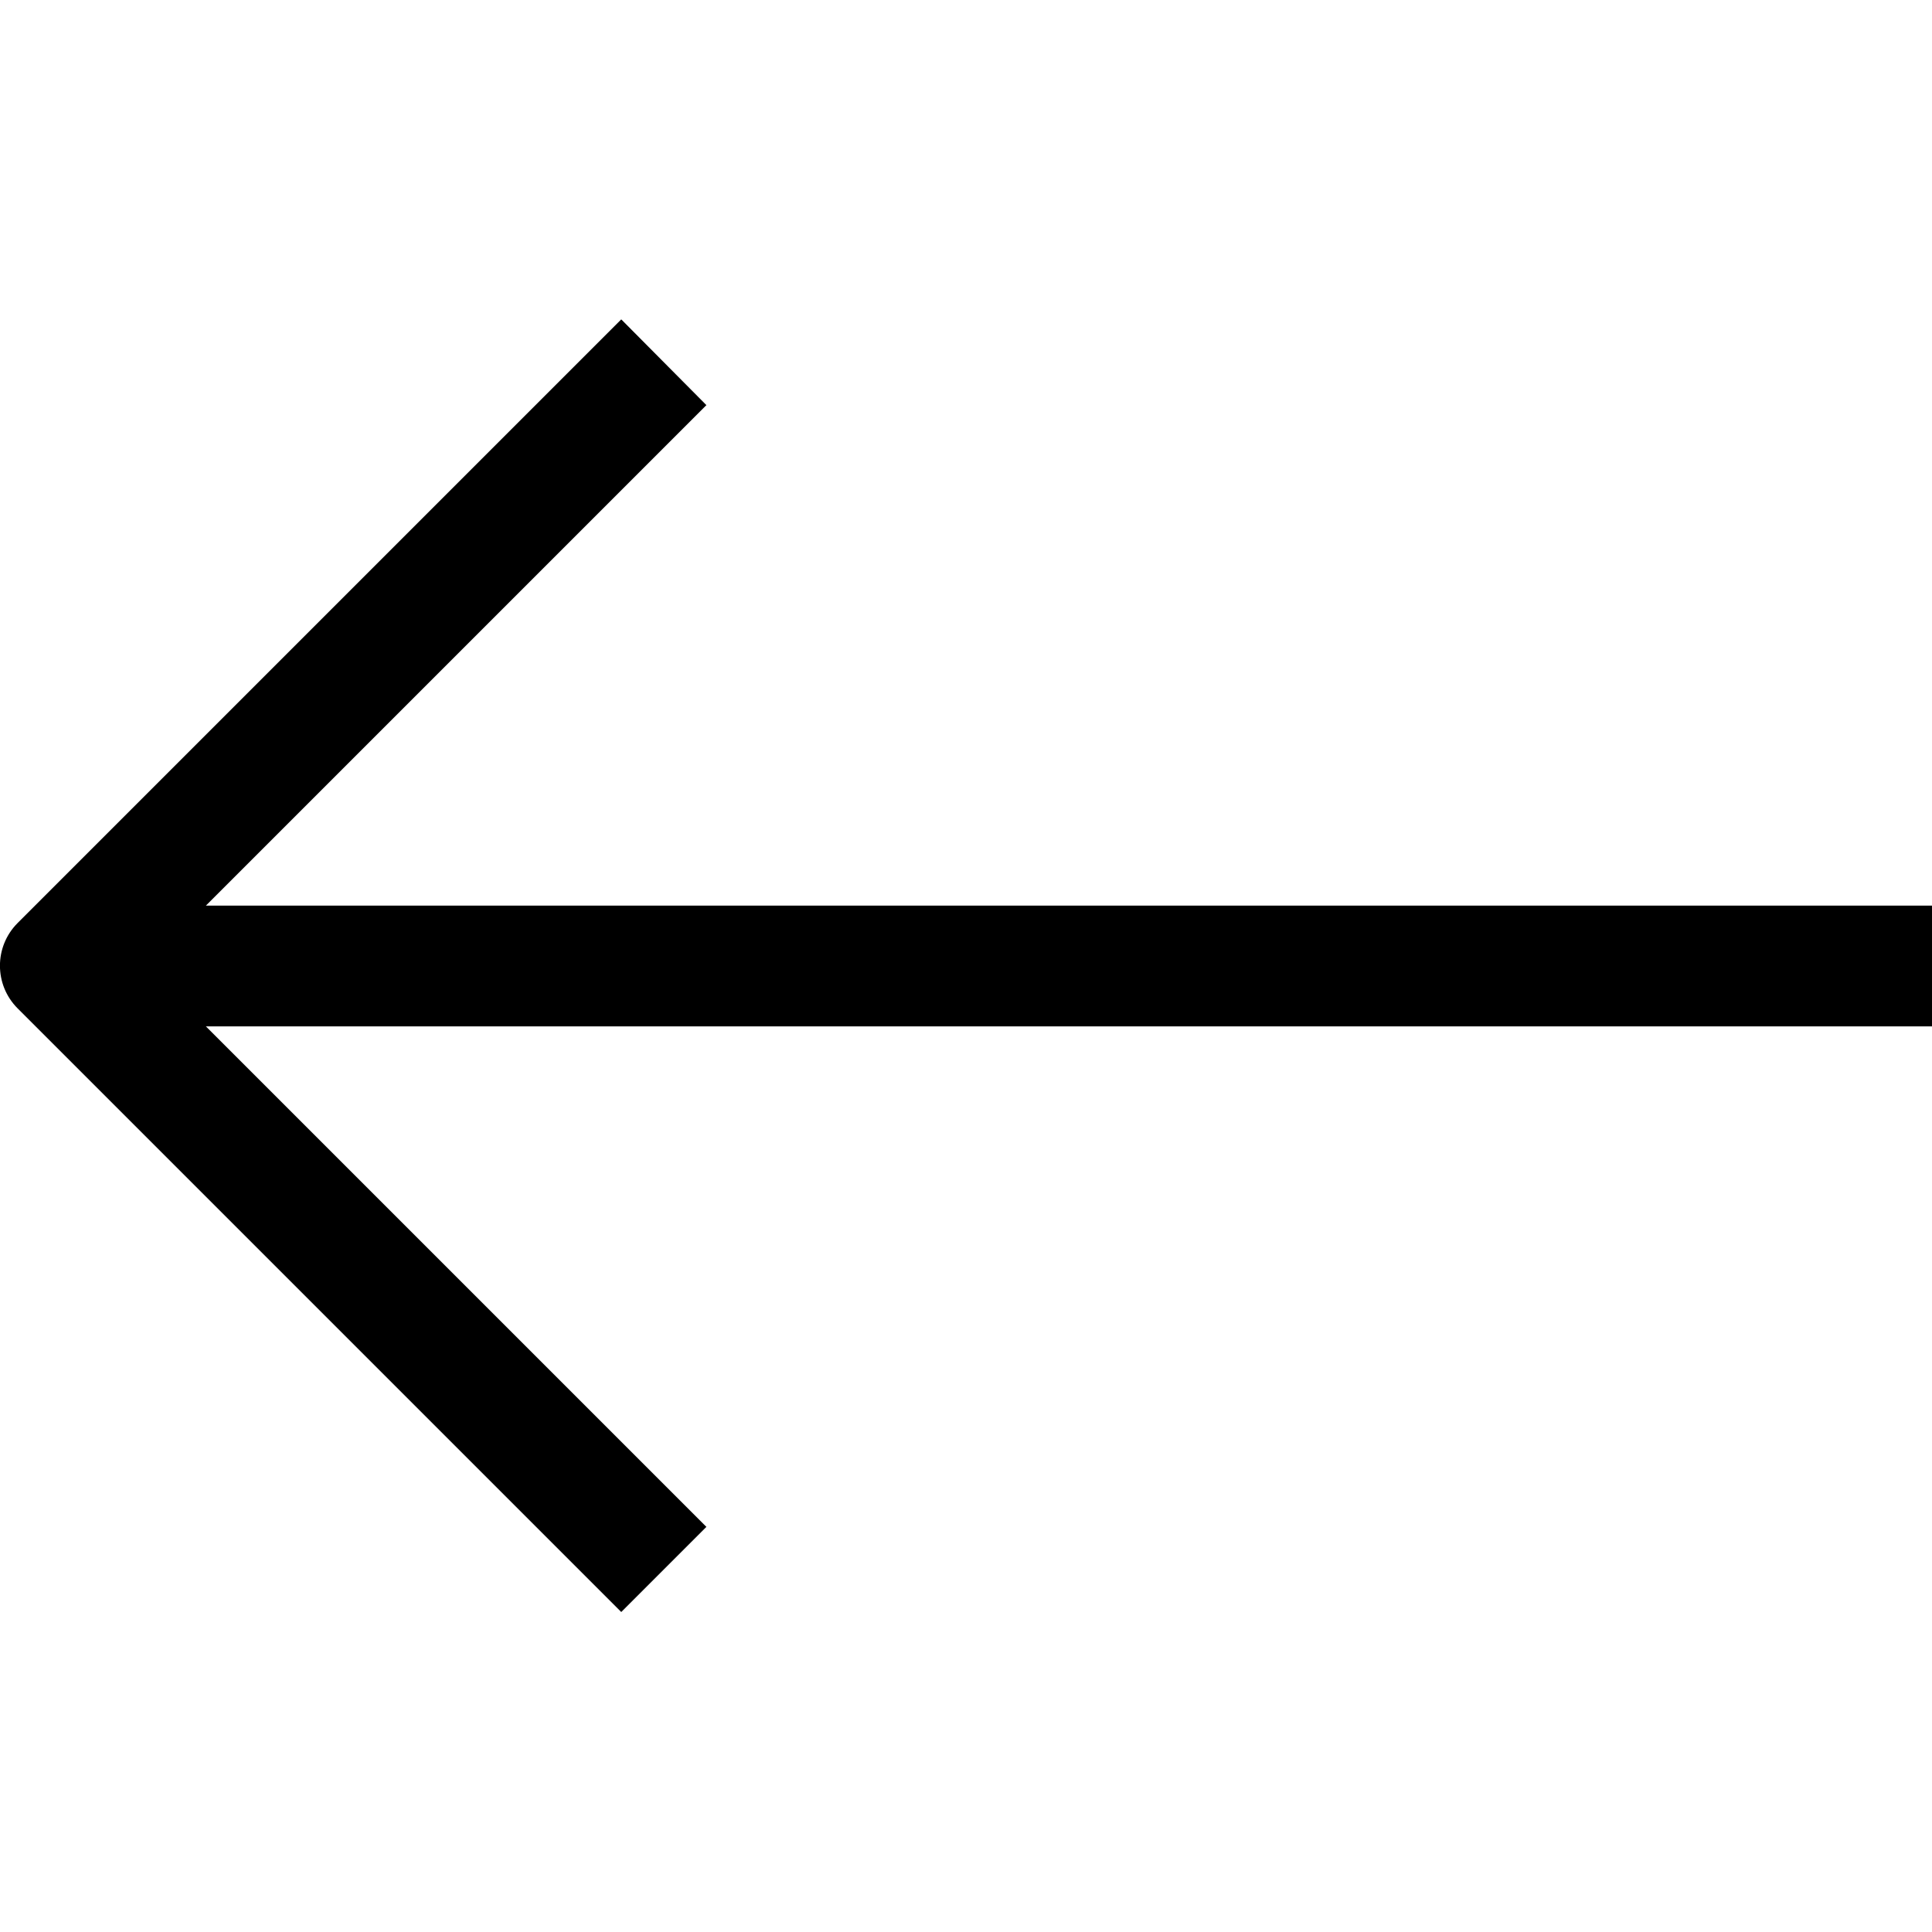
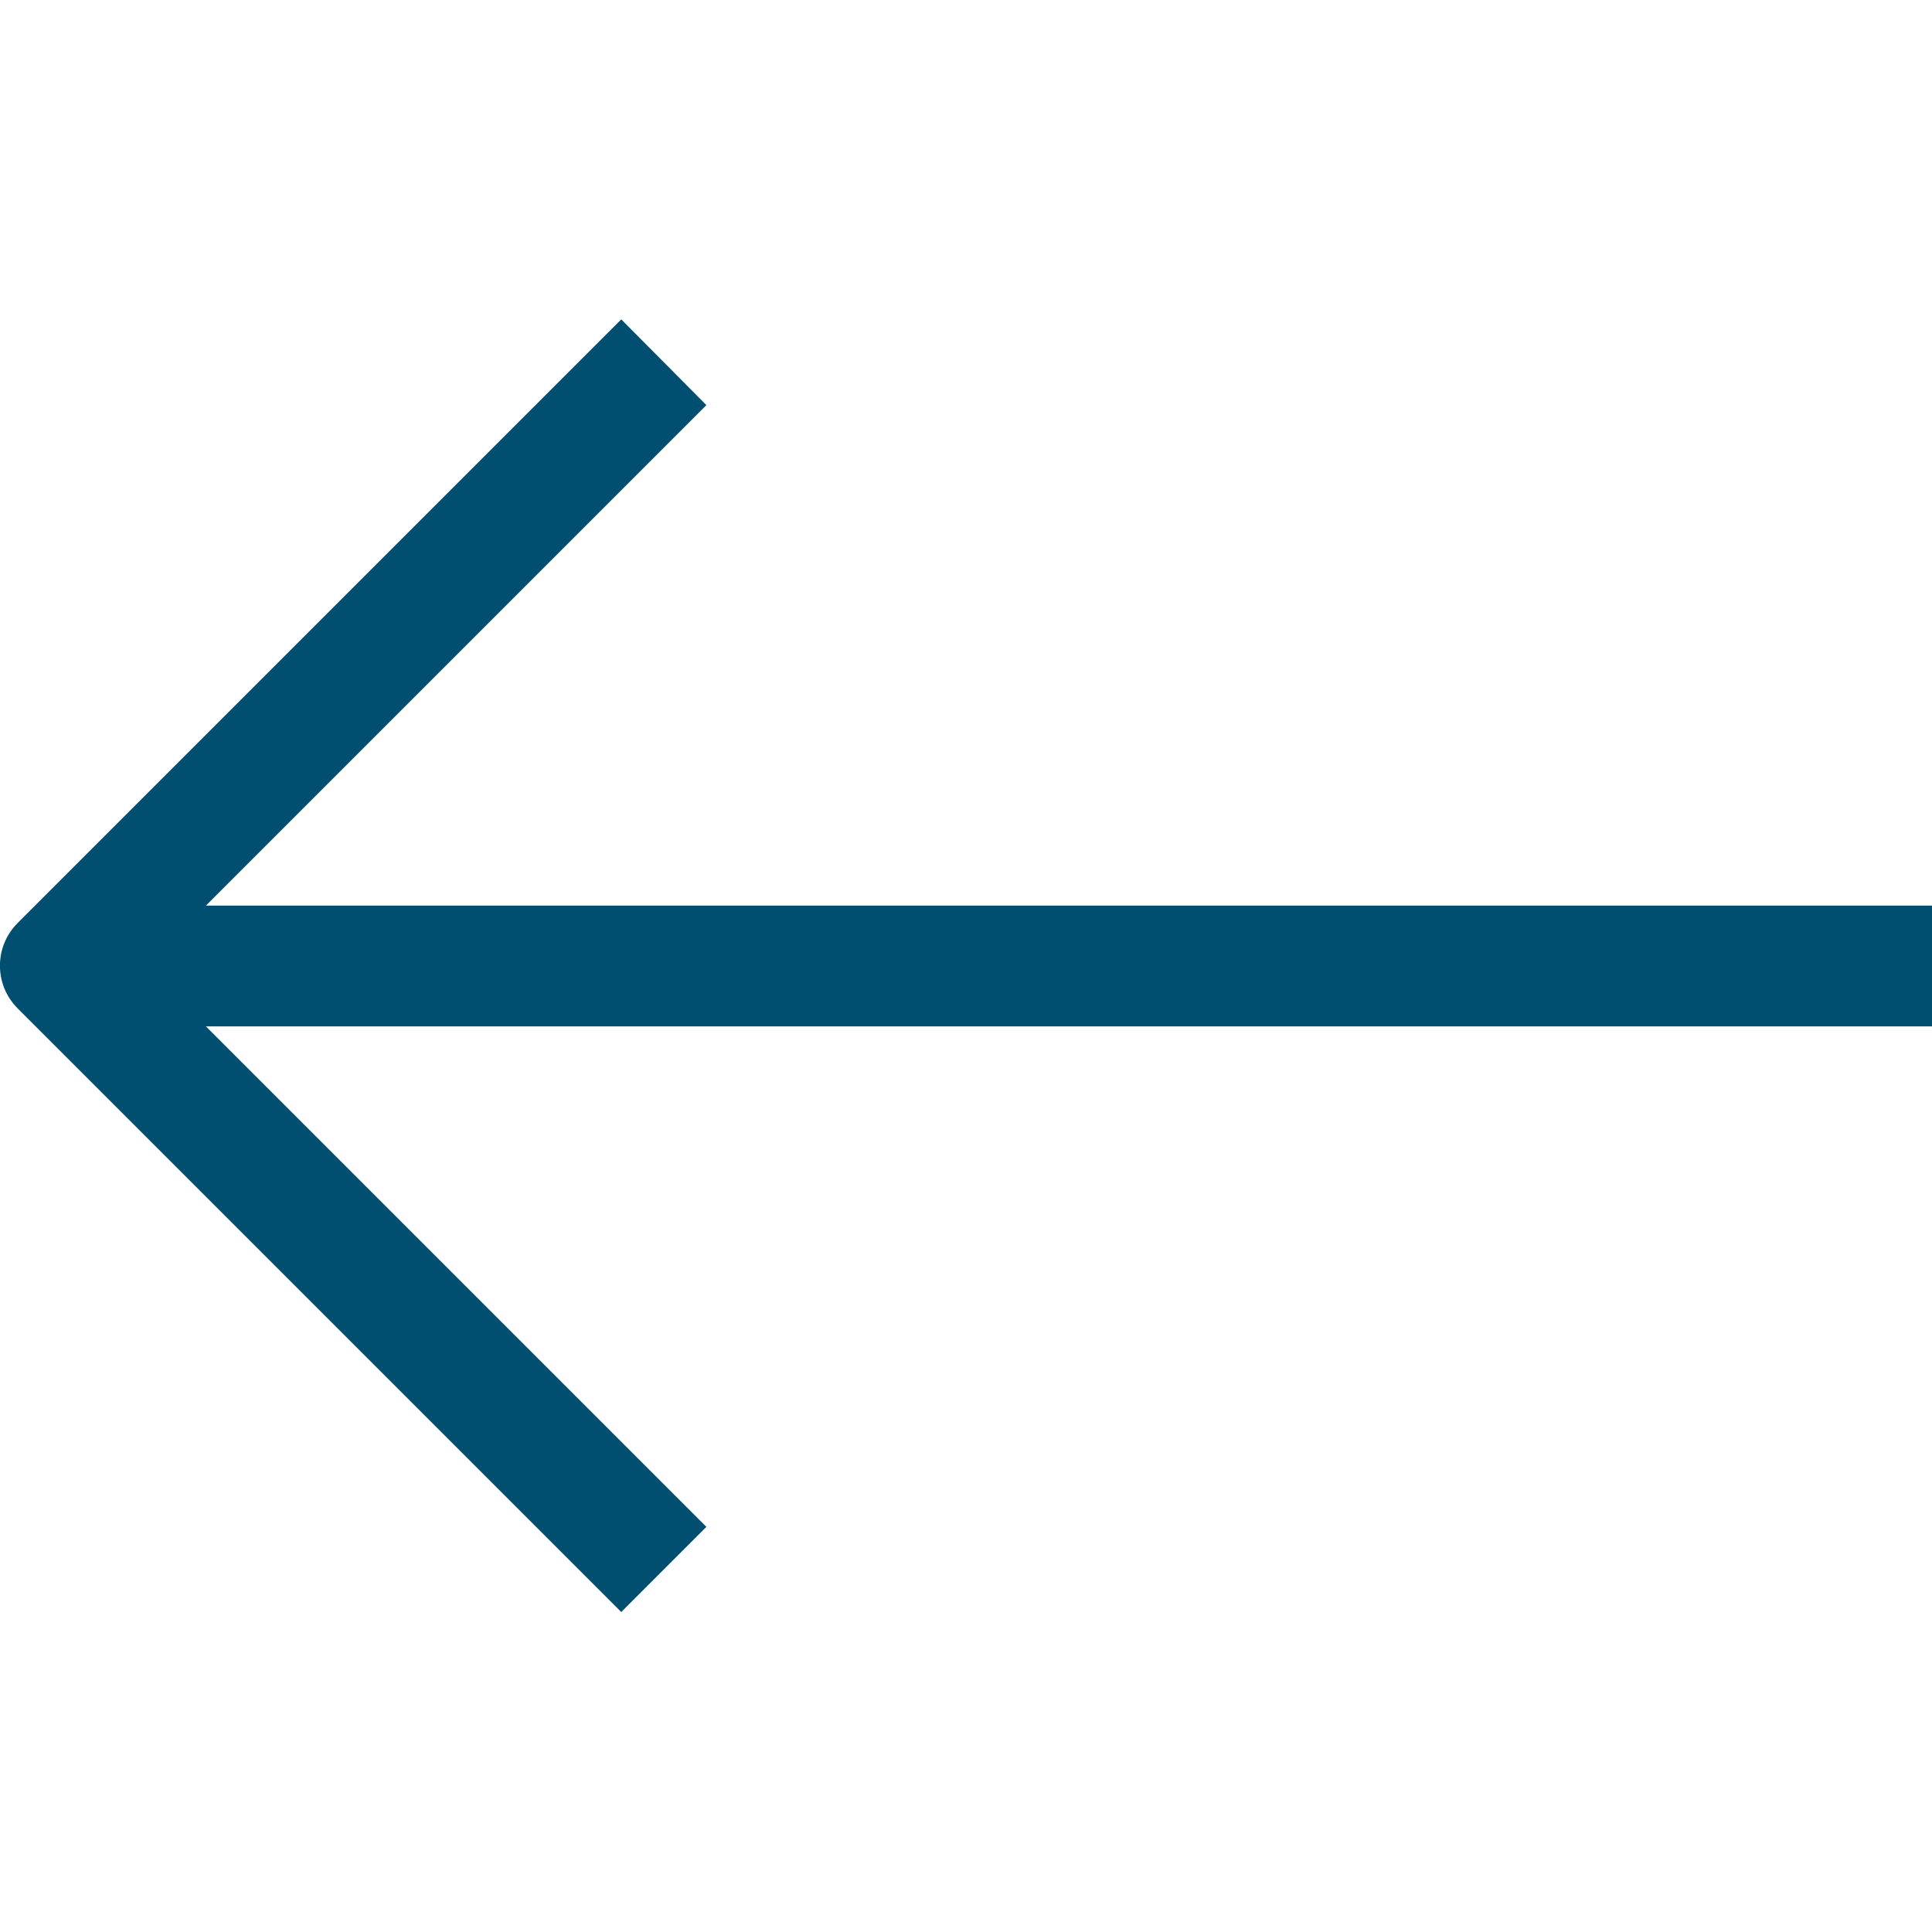
<svg xmlns="http://www.w3.org/2000/svg" viewBox="0 0 32 32">
  <g id="_4-Arrow_Left" data-name="4-Arrow Left">
-     <path d="M32,15H3.41l8.29-8.29L10.29,5.29l-10,10a1,1,0,0,0,0,1.41l10,10,1.41-1.41L3.41,17H32Z" />
+     <path fill="#004F71" d="M32,15H3.41l8.29-8.29L10.29,5.29l-10,10a1,1,0,0,0,0,1.41l10,10,1.41-1.41L3.41,17H32Z" />
  </g>
</svg>
